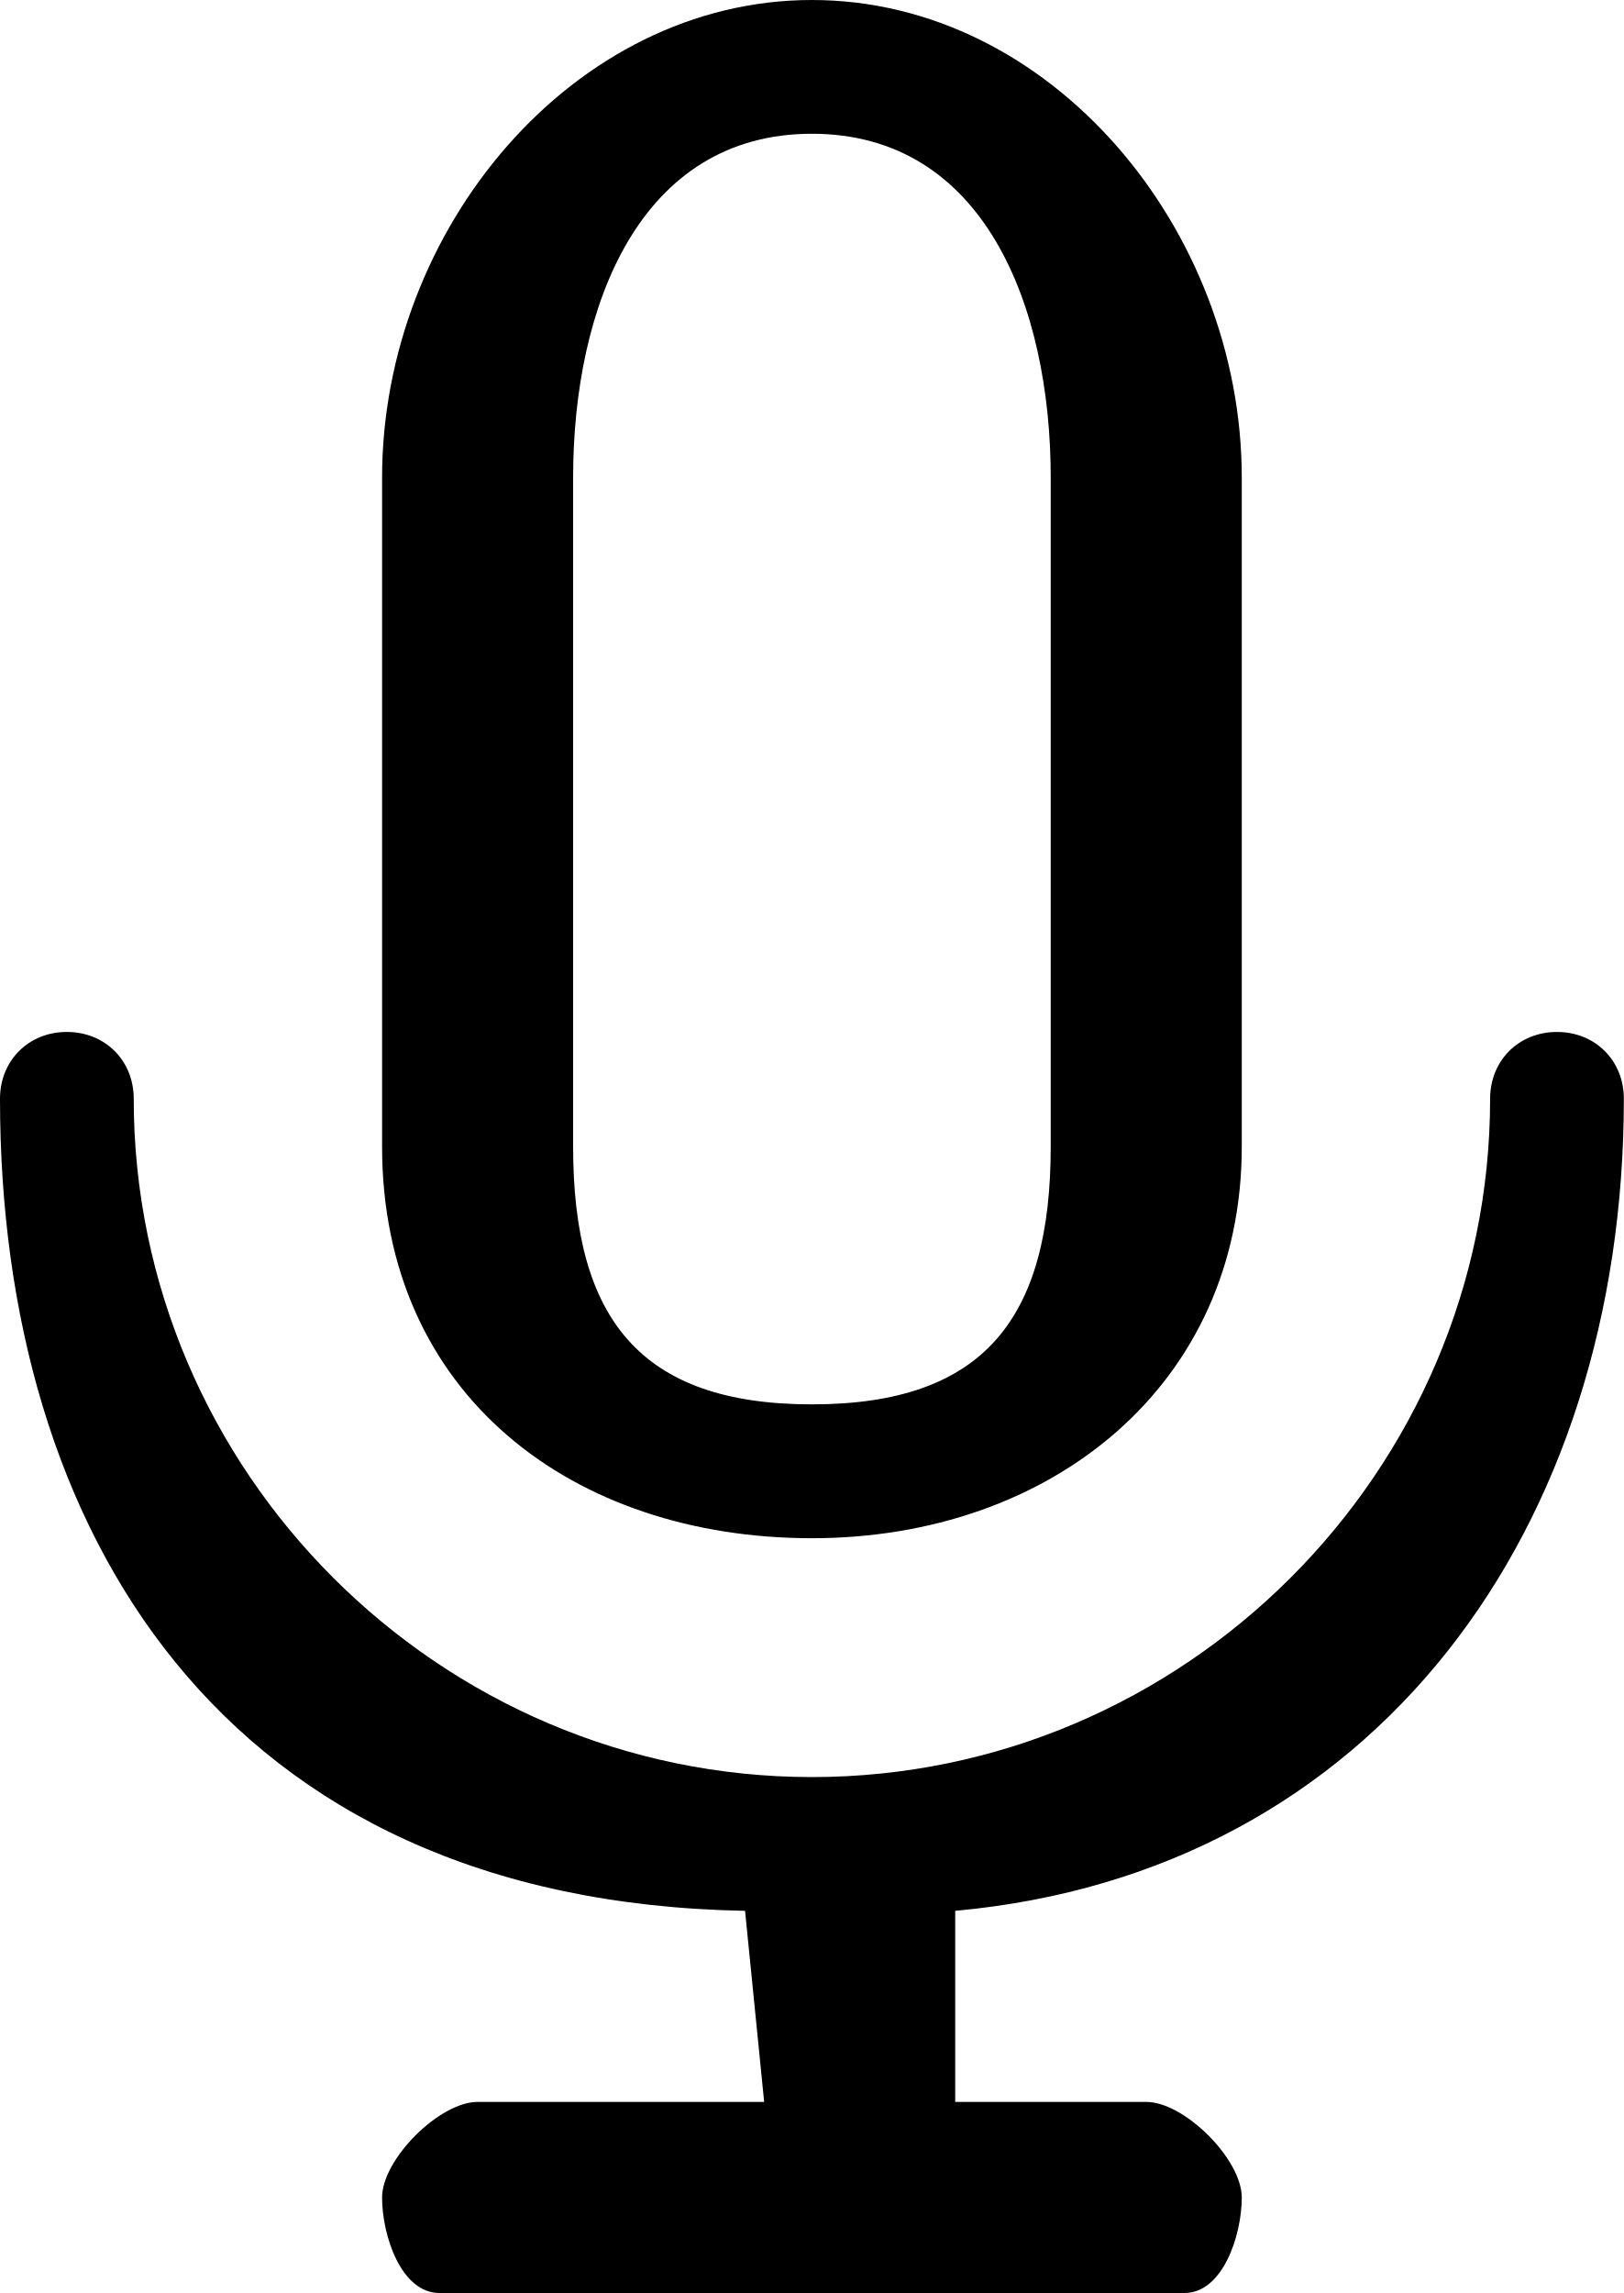
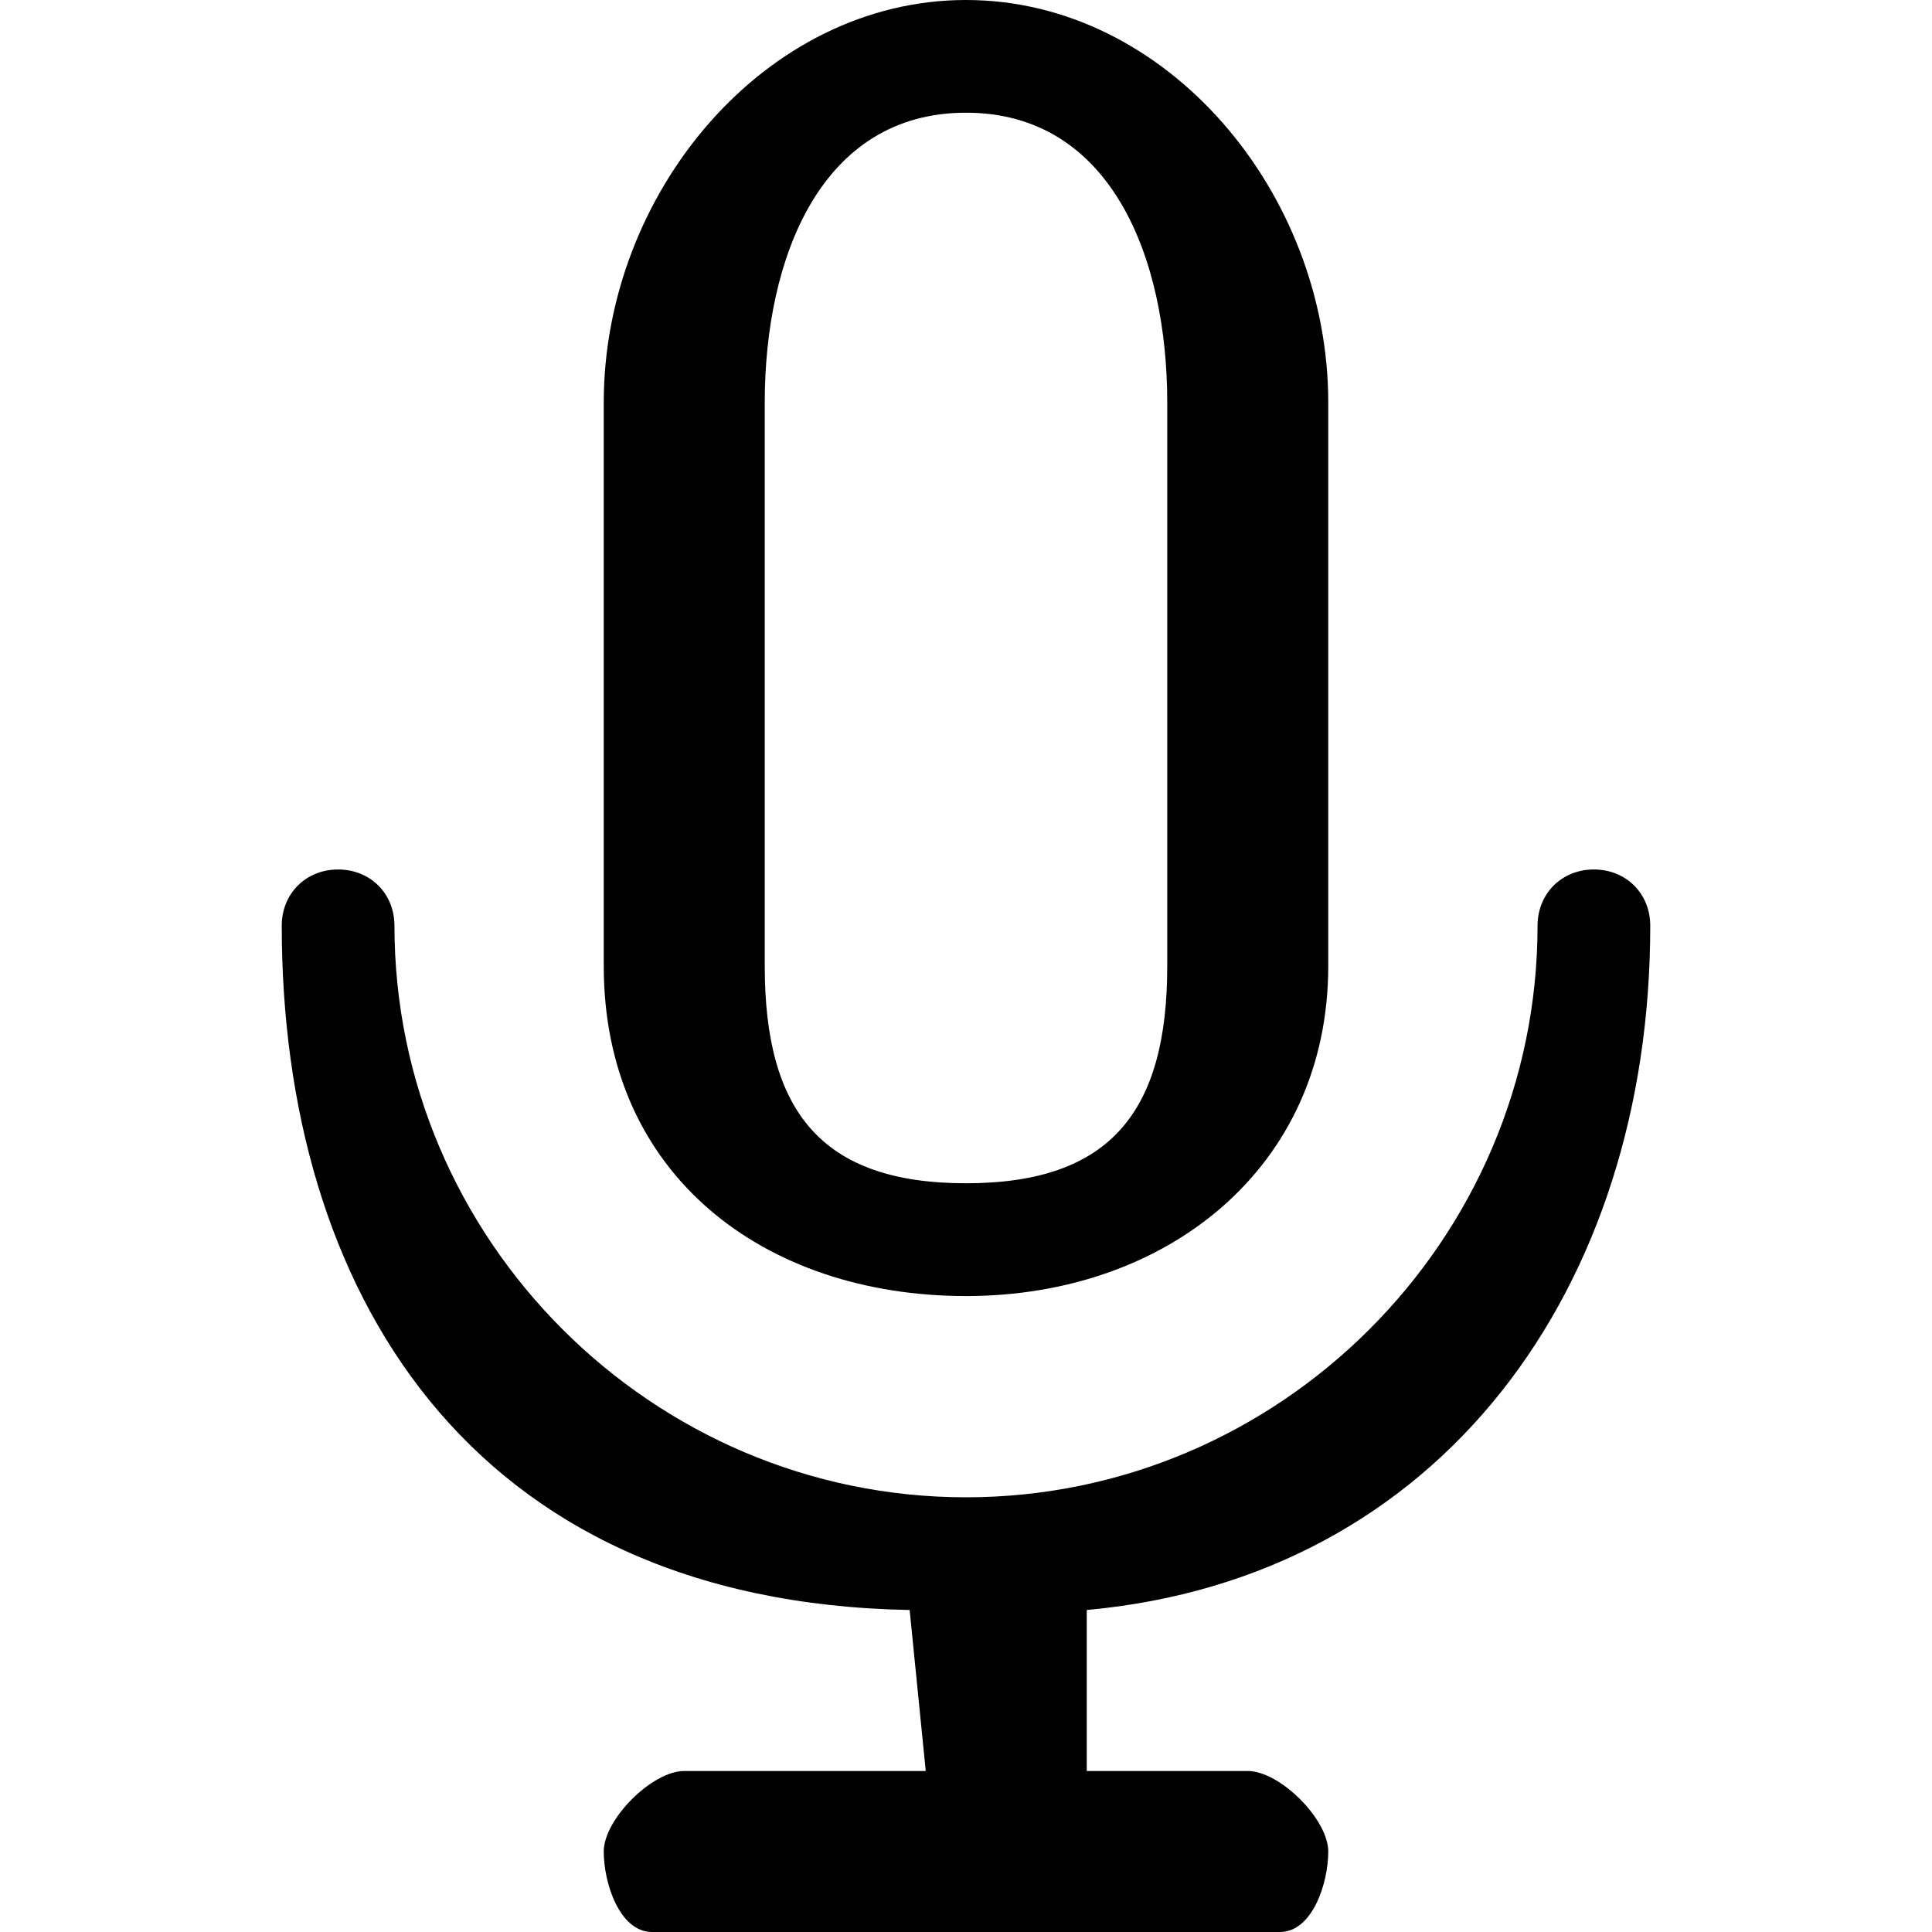
- <svg xmlns="http://www.w3.org/2000/svg" version="1.1" id="Слой_1" x="0px" y="0px" width="17px" height="24px" viewBox="-391 488 17 24" style="enable-background:new -391 488 17 24;" xml:space="preserve">
+ <svg xmlns="http://www.w3.org/2000/svg" version="1.1" id="Слой_1" x="0px" y="0px" width="24px" height="24px" viewBox="-394.5 488 24 24" style="enable-background:new -394.5 488 24 24;" xml:space="preserve">
  <path d="M-374,499.5c0-0.4-0.3-0.699-0.7-0.699c-0.4,0-0.7,0.299-0.7,0.699c0,3.9-3.2,7.1-7.1,7.1s-7.1-3.199-7.1-7.1  c0-0.4-0.3-0.699-0.7-0.699c-0.4,0-0.7,0.299-0.7,0.699c0,4.5,2.3,8.4,7.8,8.5l0.2,2h-3c-0.4,0-1,0.6-1,1s0.2,1,0.6,1h7.8  c0.4,0,0.6-0.6,0.6-1s-0.6-1-1-1h-2v-2C-376.6,507.6-374,504-374,499.5z" />
  <path d="M-382.5,504.1c2.5,0,4.5-1.6,4.5-4.1v-7c0-2.6-2-5-4.5-5s-4.5,2.4-4.5,5v7C-387,502.6-385,504.1-382.5,504.1z M-385,493  c0-1.801,0.7-3.6,2.5-3.6s2.5,1.799,2.5,3.6v7c0,1.801-0.7,2.699-2.5,2.699s-2.5-0.898-2.5-2.699V493L-385,493z" />
</svg>
